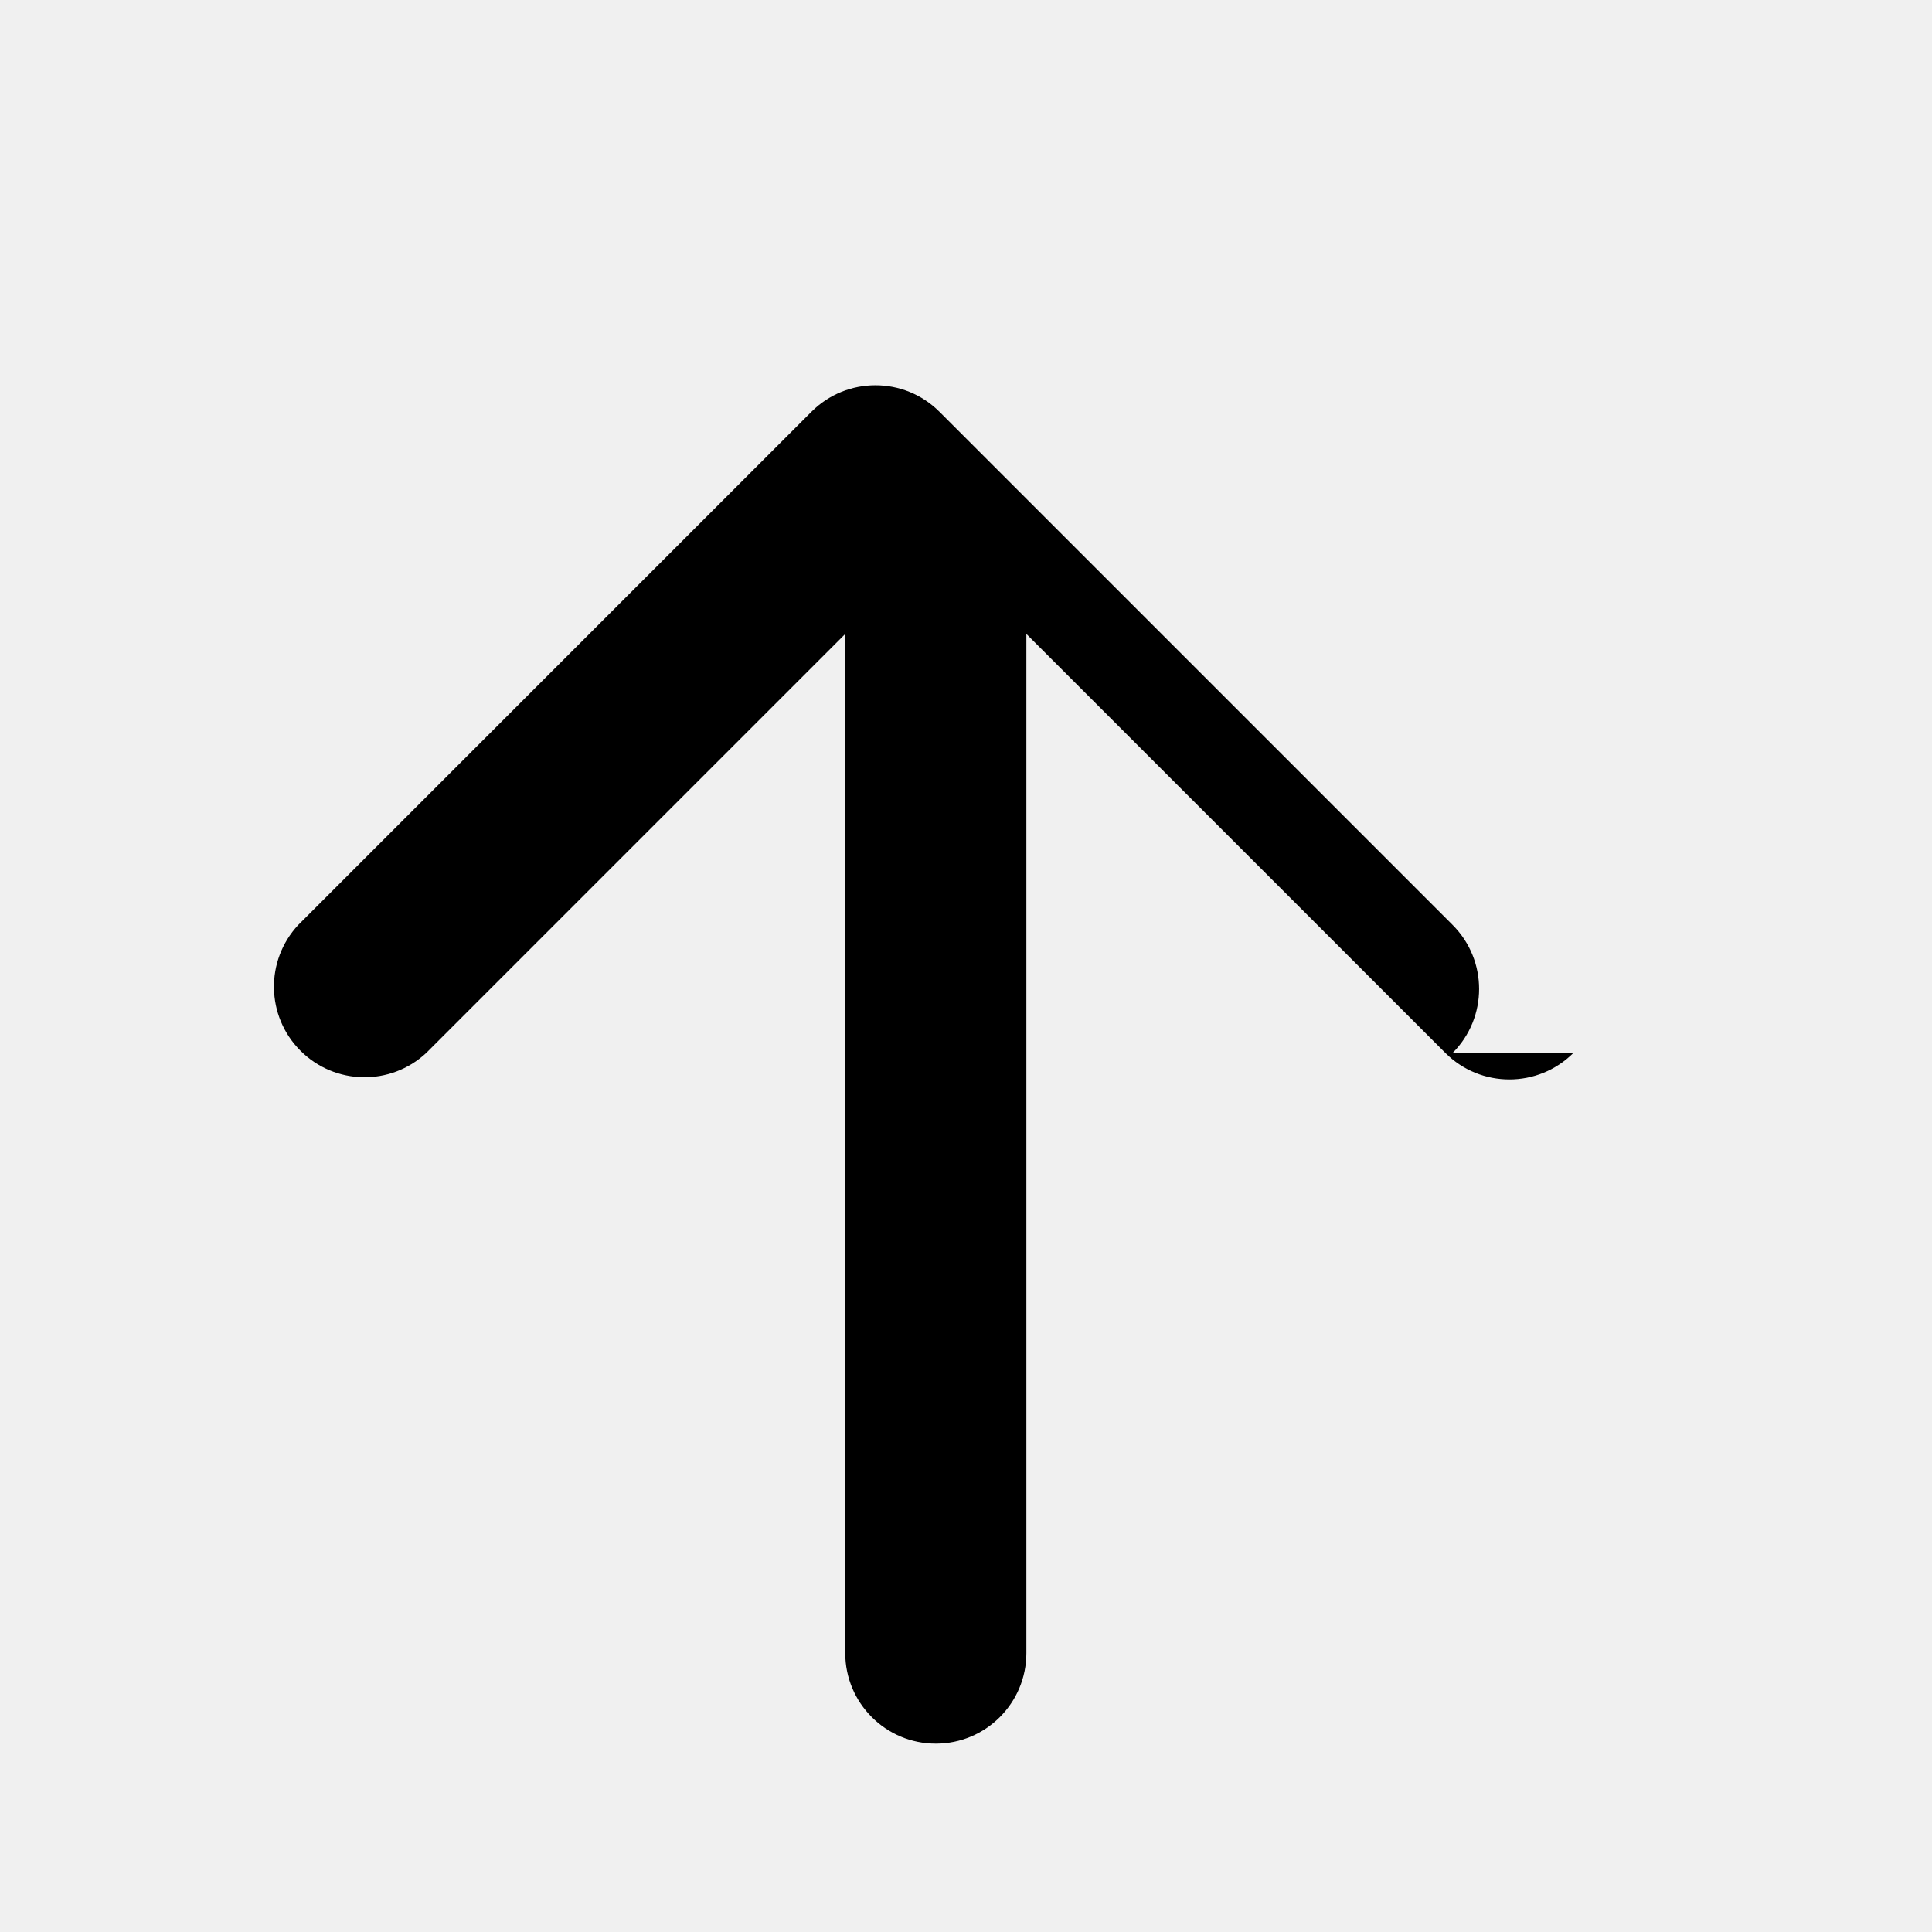
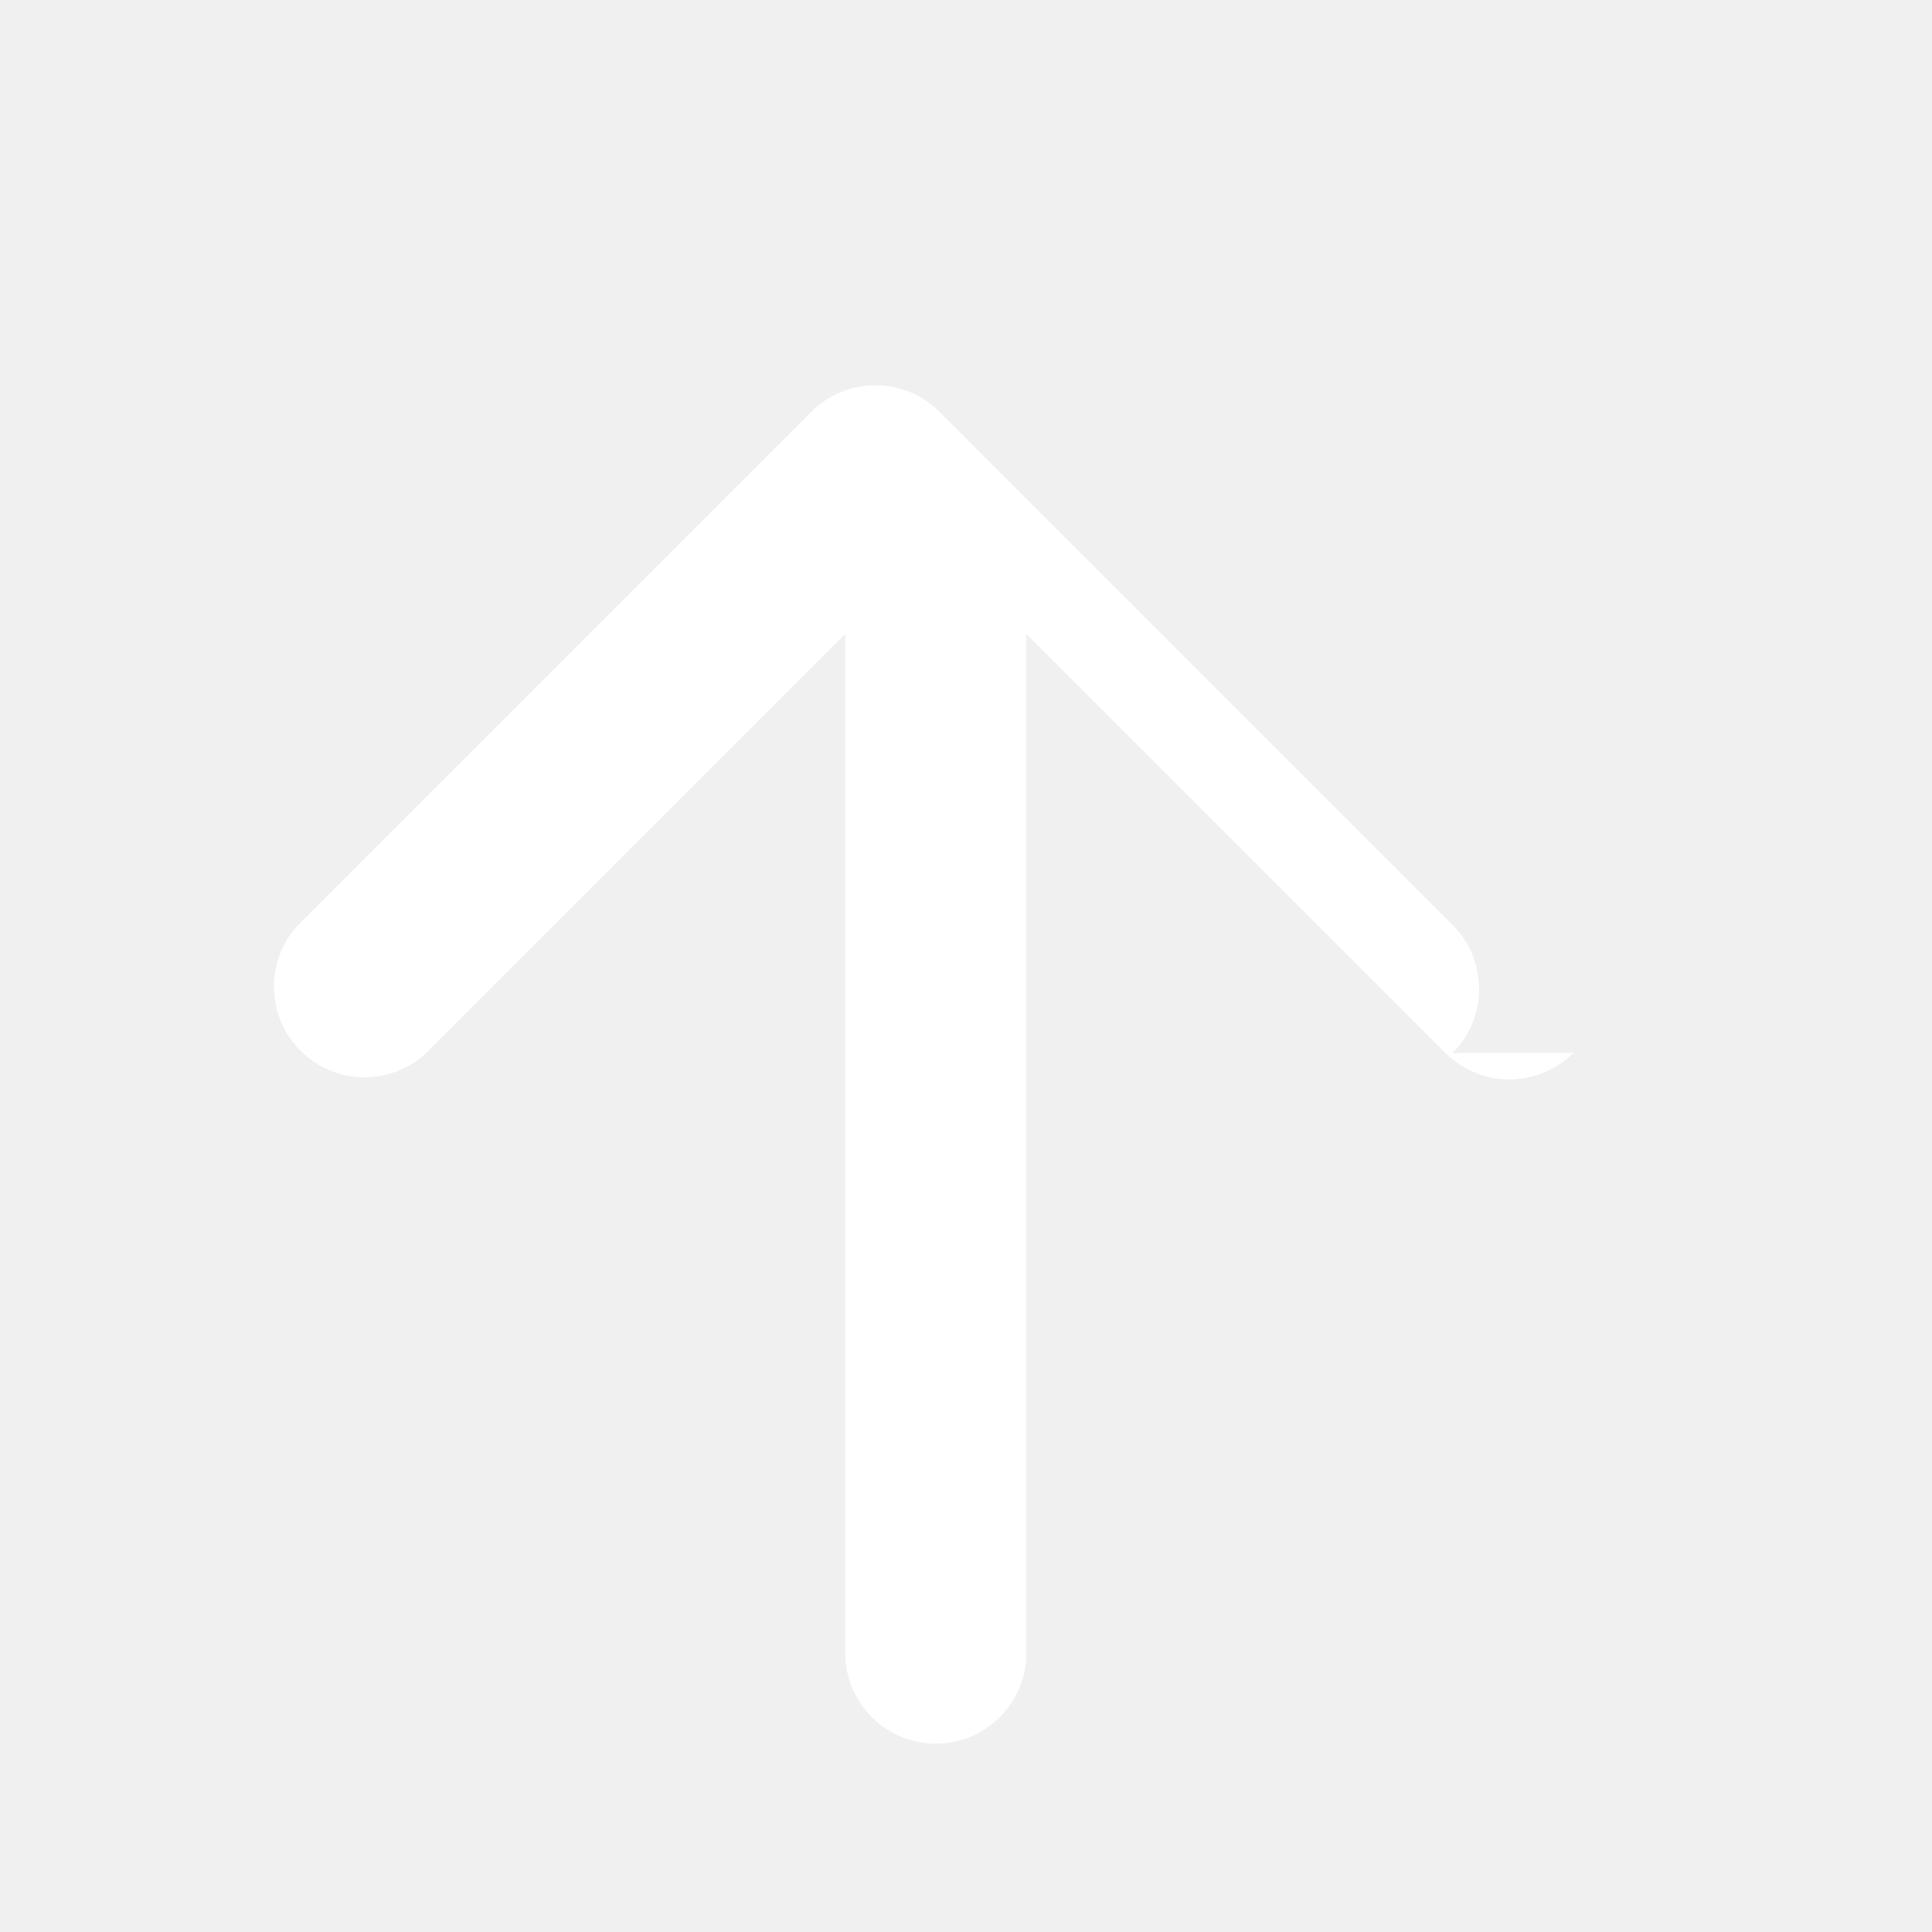
- <svg xmlns="http://www.w3.org/2000/svg" stroke="black" fill="black" stroke-width="0" viewBox="0 0 16 16">
+ <svg xmlns="http://www.w3.org/2000/svg" stroke="black" fill="white" stroke-width="0" viewBox="0 0 16 16">
  <path d="M13.03 8.72a.75.75 0 0 1-1.06 0L8.5 5.25v8.44a.75.75 0 0 1-1.5 0V5.25L3.53 8.72a.75.75 0 0 1-1.06-1.06l4.25-4.25a.75.75 0 0 1 1.06 0l4.25 4.25a.75.75 0 0 1 0 1.06z" />
</svg>
